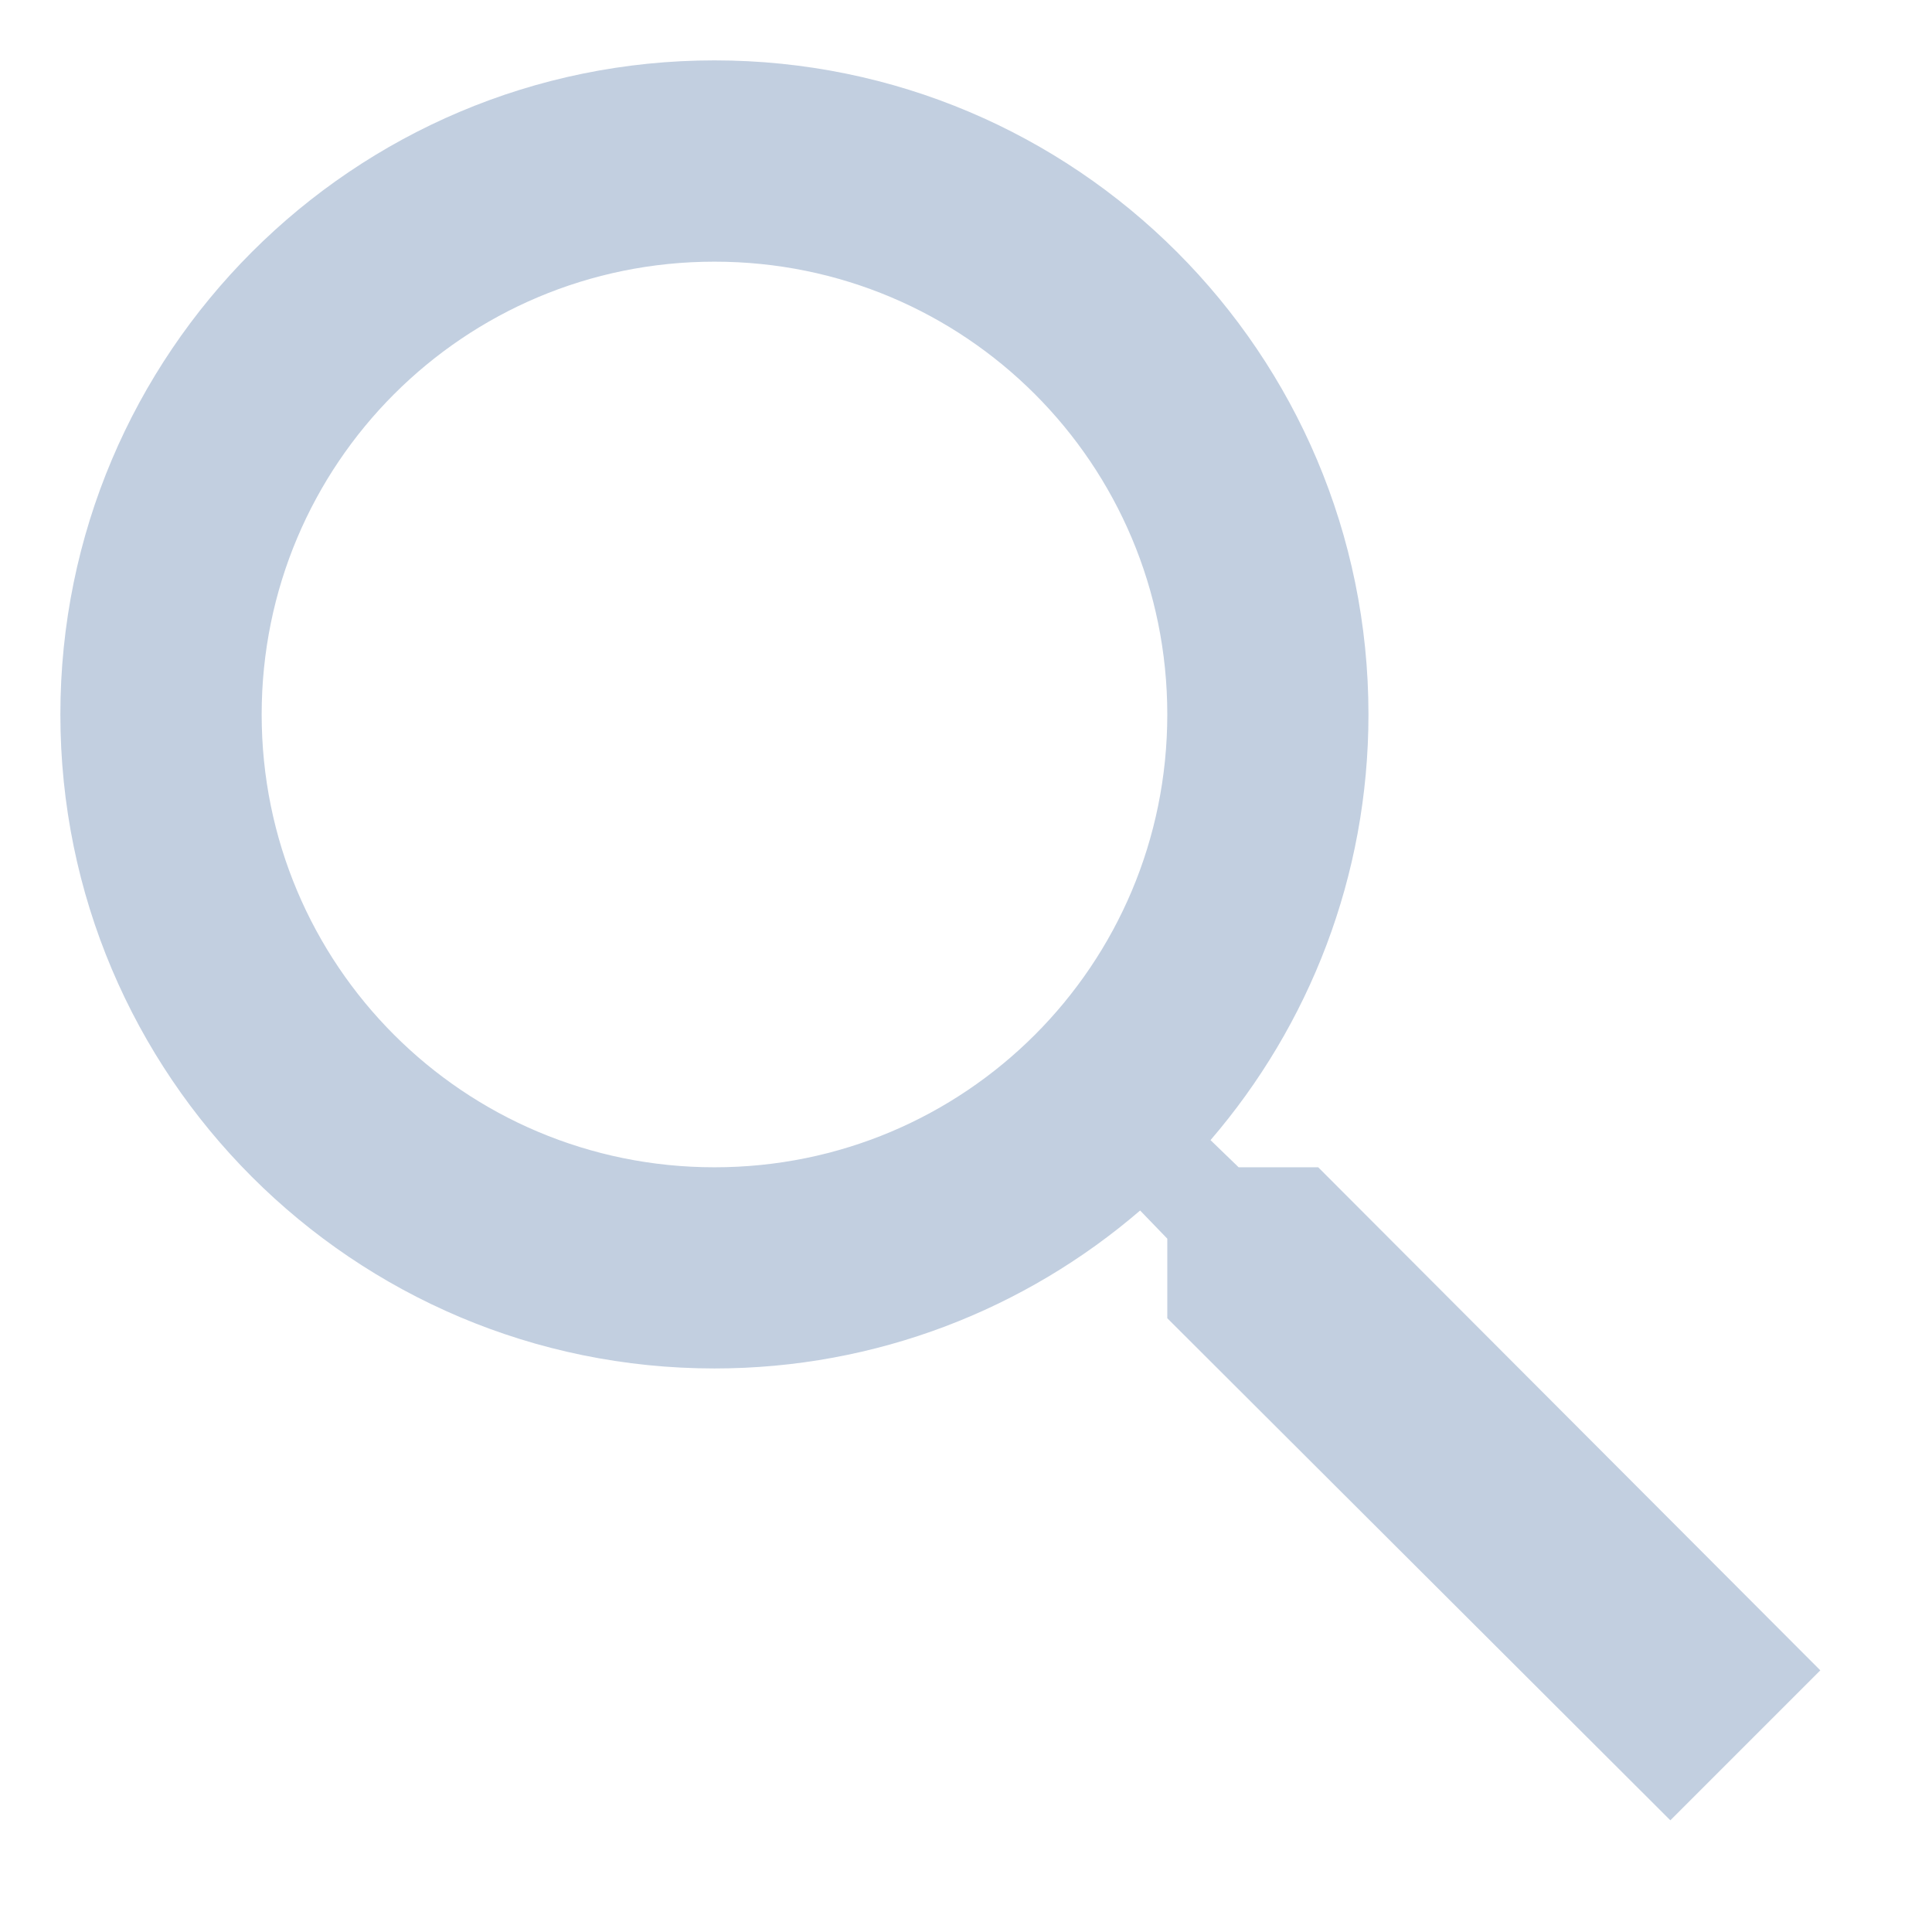
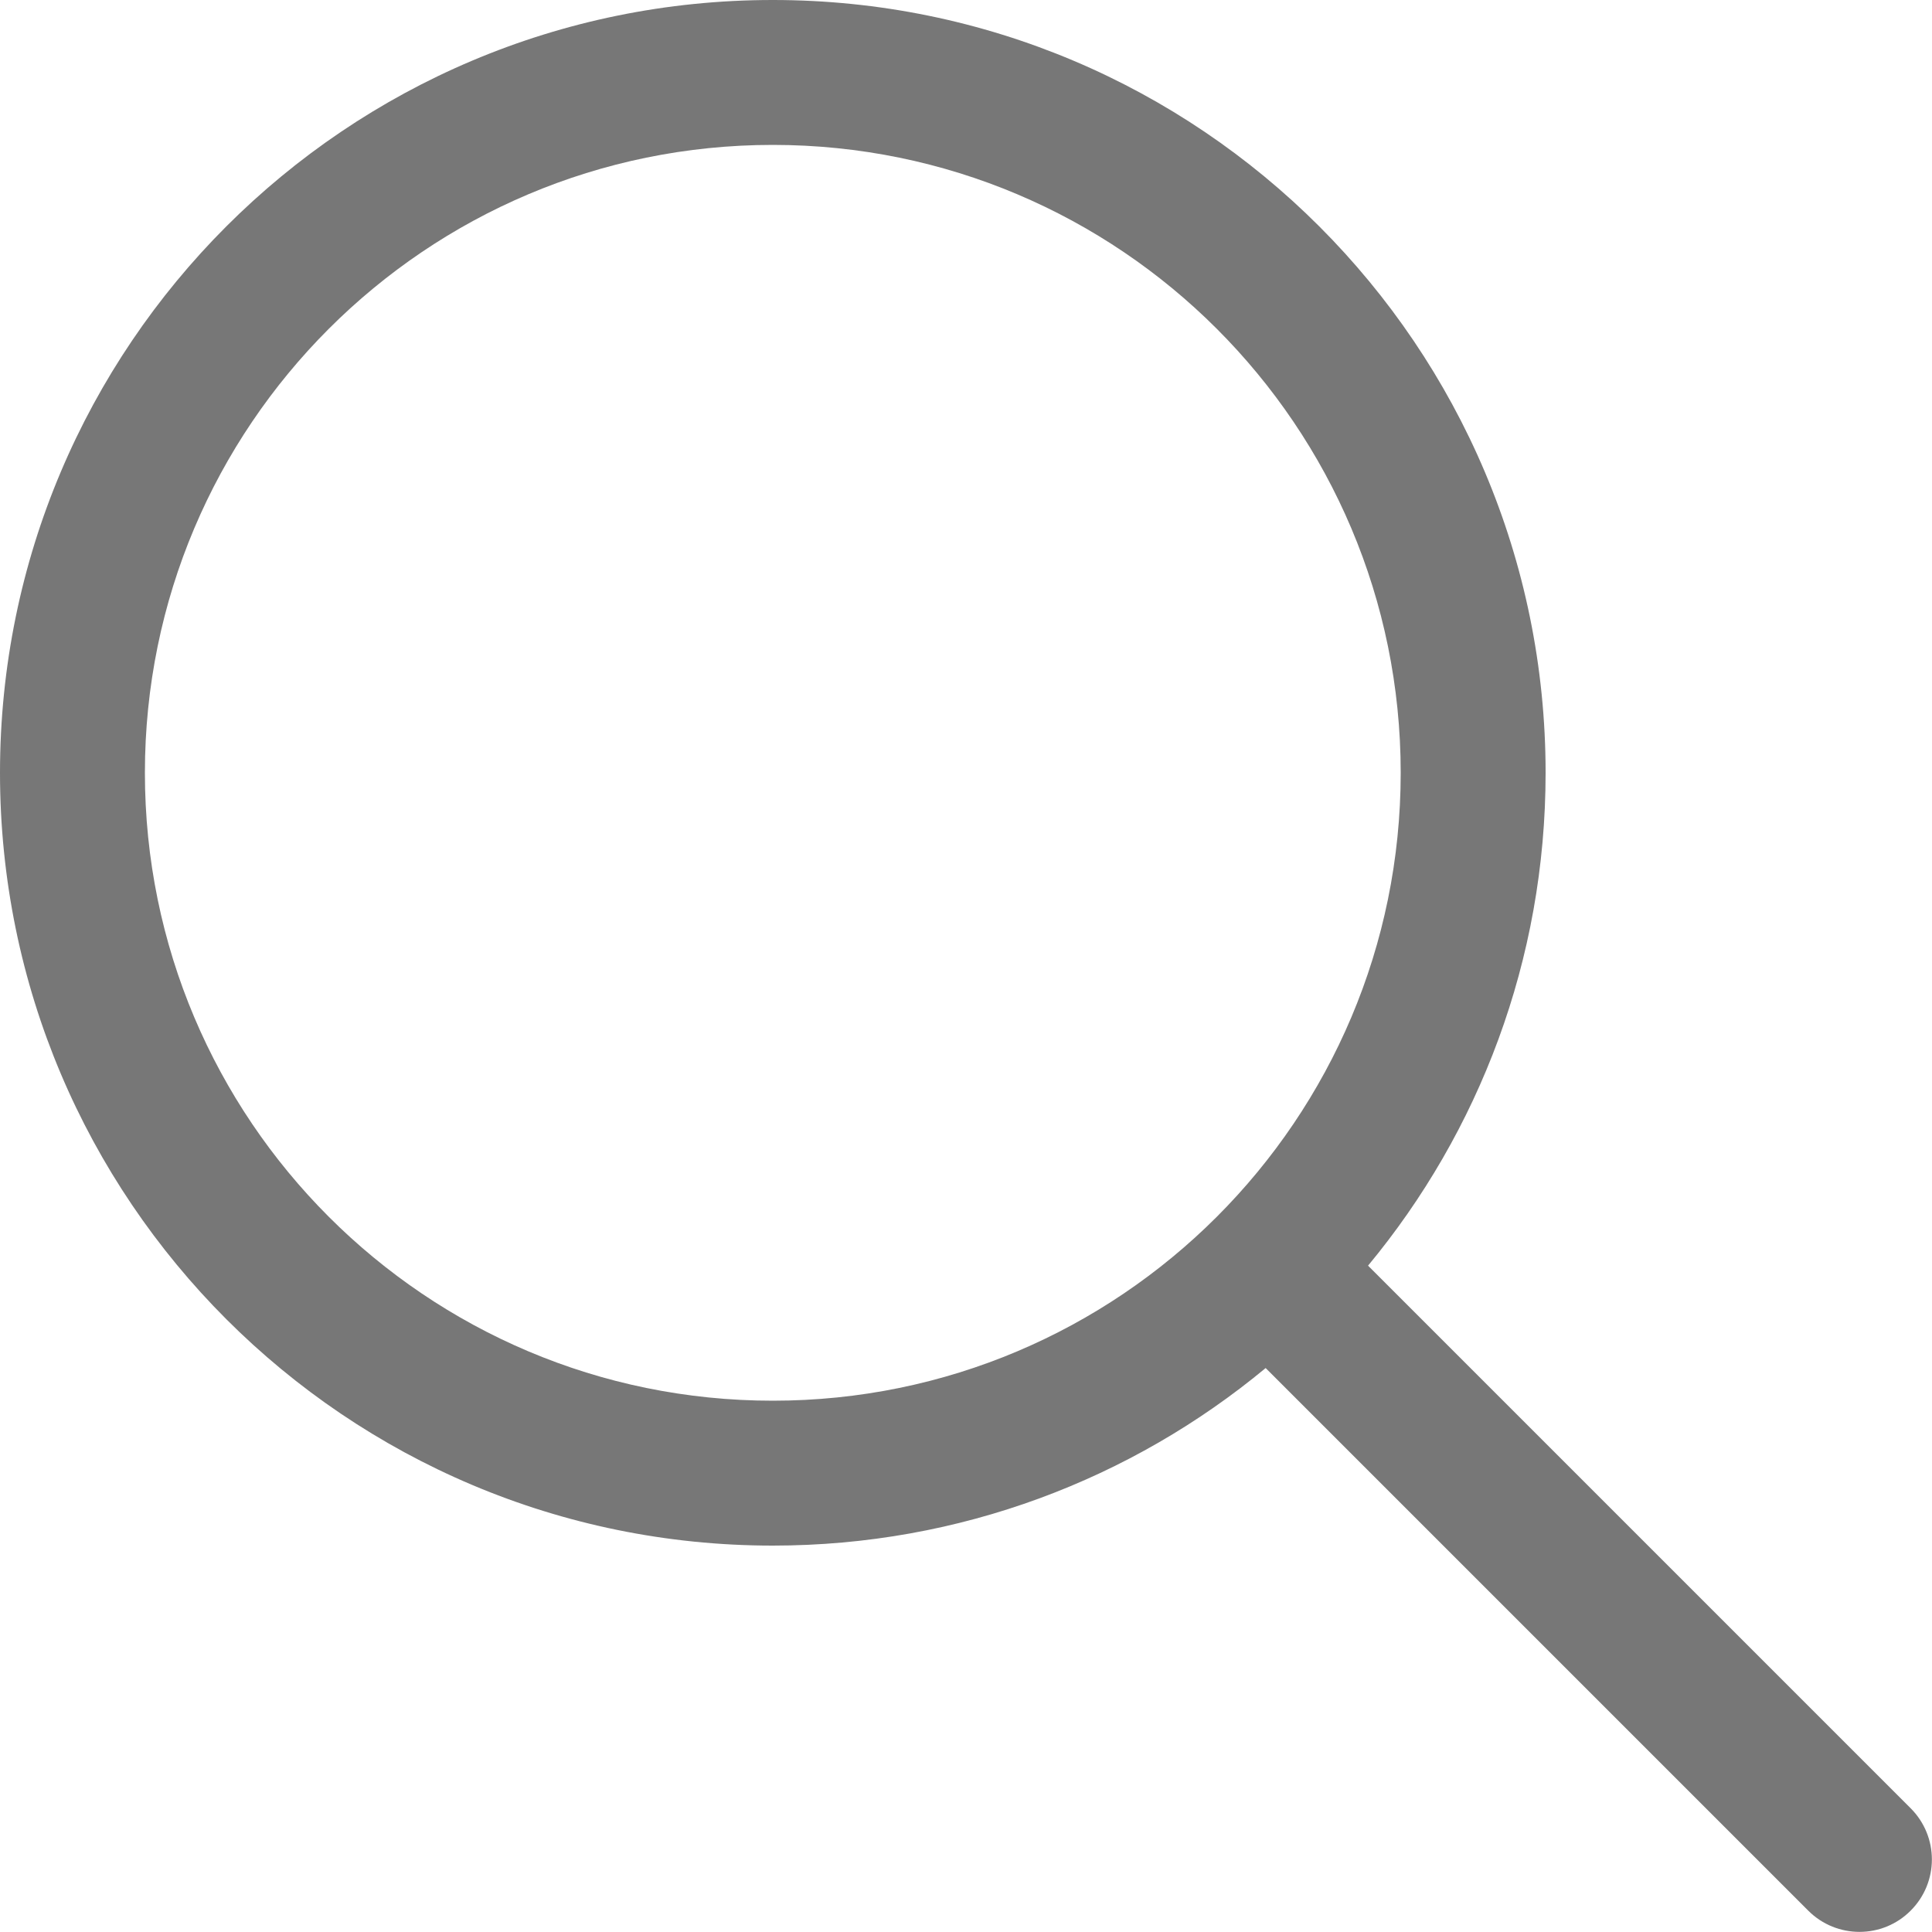
- <svg xmlns="http://www.w3.org/2000/svg" width="16" height="16" viewBox="0 0 16 16" fill="none">
-   <path d="M10.917 9.667H10.258L10.025 9.442C10.842 8.492 11.333 7.258 11.333 5.917C11.333 2.925 8.908 0.5 5.917 0.5C2.925 0.5 0.5 2.925 0.5 5.917C0.5 8.908 2.925 11.333 5.917 11.333C7.258 11.333 8.492 10.842 9.442 10.025L9.667 10.258V10.917L13.833 15.075L15.075 13.833L10.917 9.667ZM5.917 9.667C3.842 9.667 2.167 7.992 2.167 5.917C2.167 3.842 3.842 2.167 5.917 2.167C7.992 2.167 9.667 3.842 9.667 5.917C9.667 7.992 7.992 9.667 5.917 9.667Z" fill="#C2CFE0" />
+ <svg xmlns="http://www.w3.org/2000/svg" width="20" height="20" viewBox="0 0 20 20" fill="none">
+   <path fill-rule="evenodd" clip-rule="evenodd" d="M14.5 8C14.5 11.59 11.59 14.5 8 14.5C4.41 14.5 1.5 11.59 1.5 8C1.5 4.41 4.41 1.5 8 1.5C11.59 1.5 14.5 4.41 14.5 8ZM13.102 14.162C11.717 15.31 9.939 16 8 16C3.582 16 0 12.418 0 8C0 3.582 3.582 0 8 0C12.418 0 16 3.582 16 8C16 9.939 15.31 11.717 14.162 13.102L19.779 18.719C20.072 19.012 20.072 19.486 19.779 19.779C19.487 20.072 19.012 20.072 18.719 19.779L13.102 14.162Z" fill="#777777" />
</svg>
